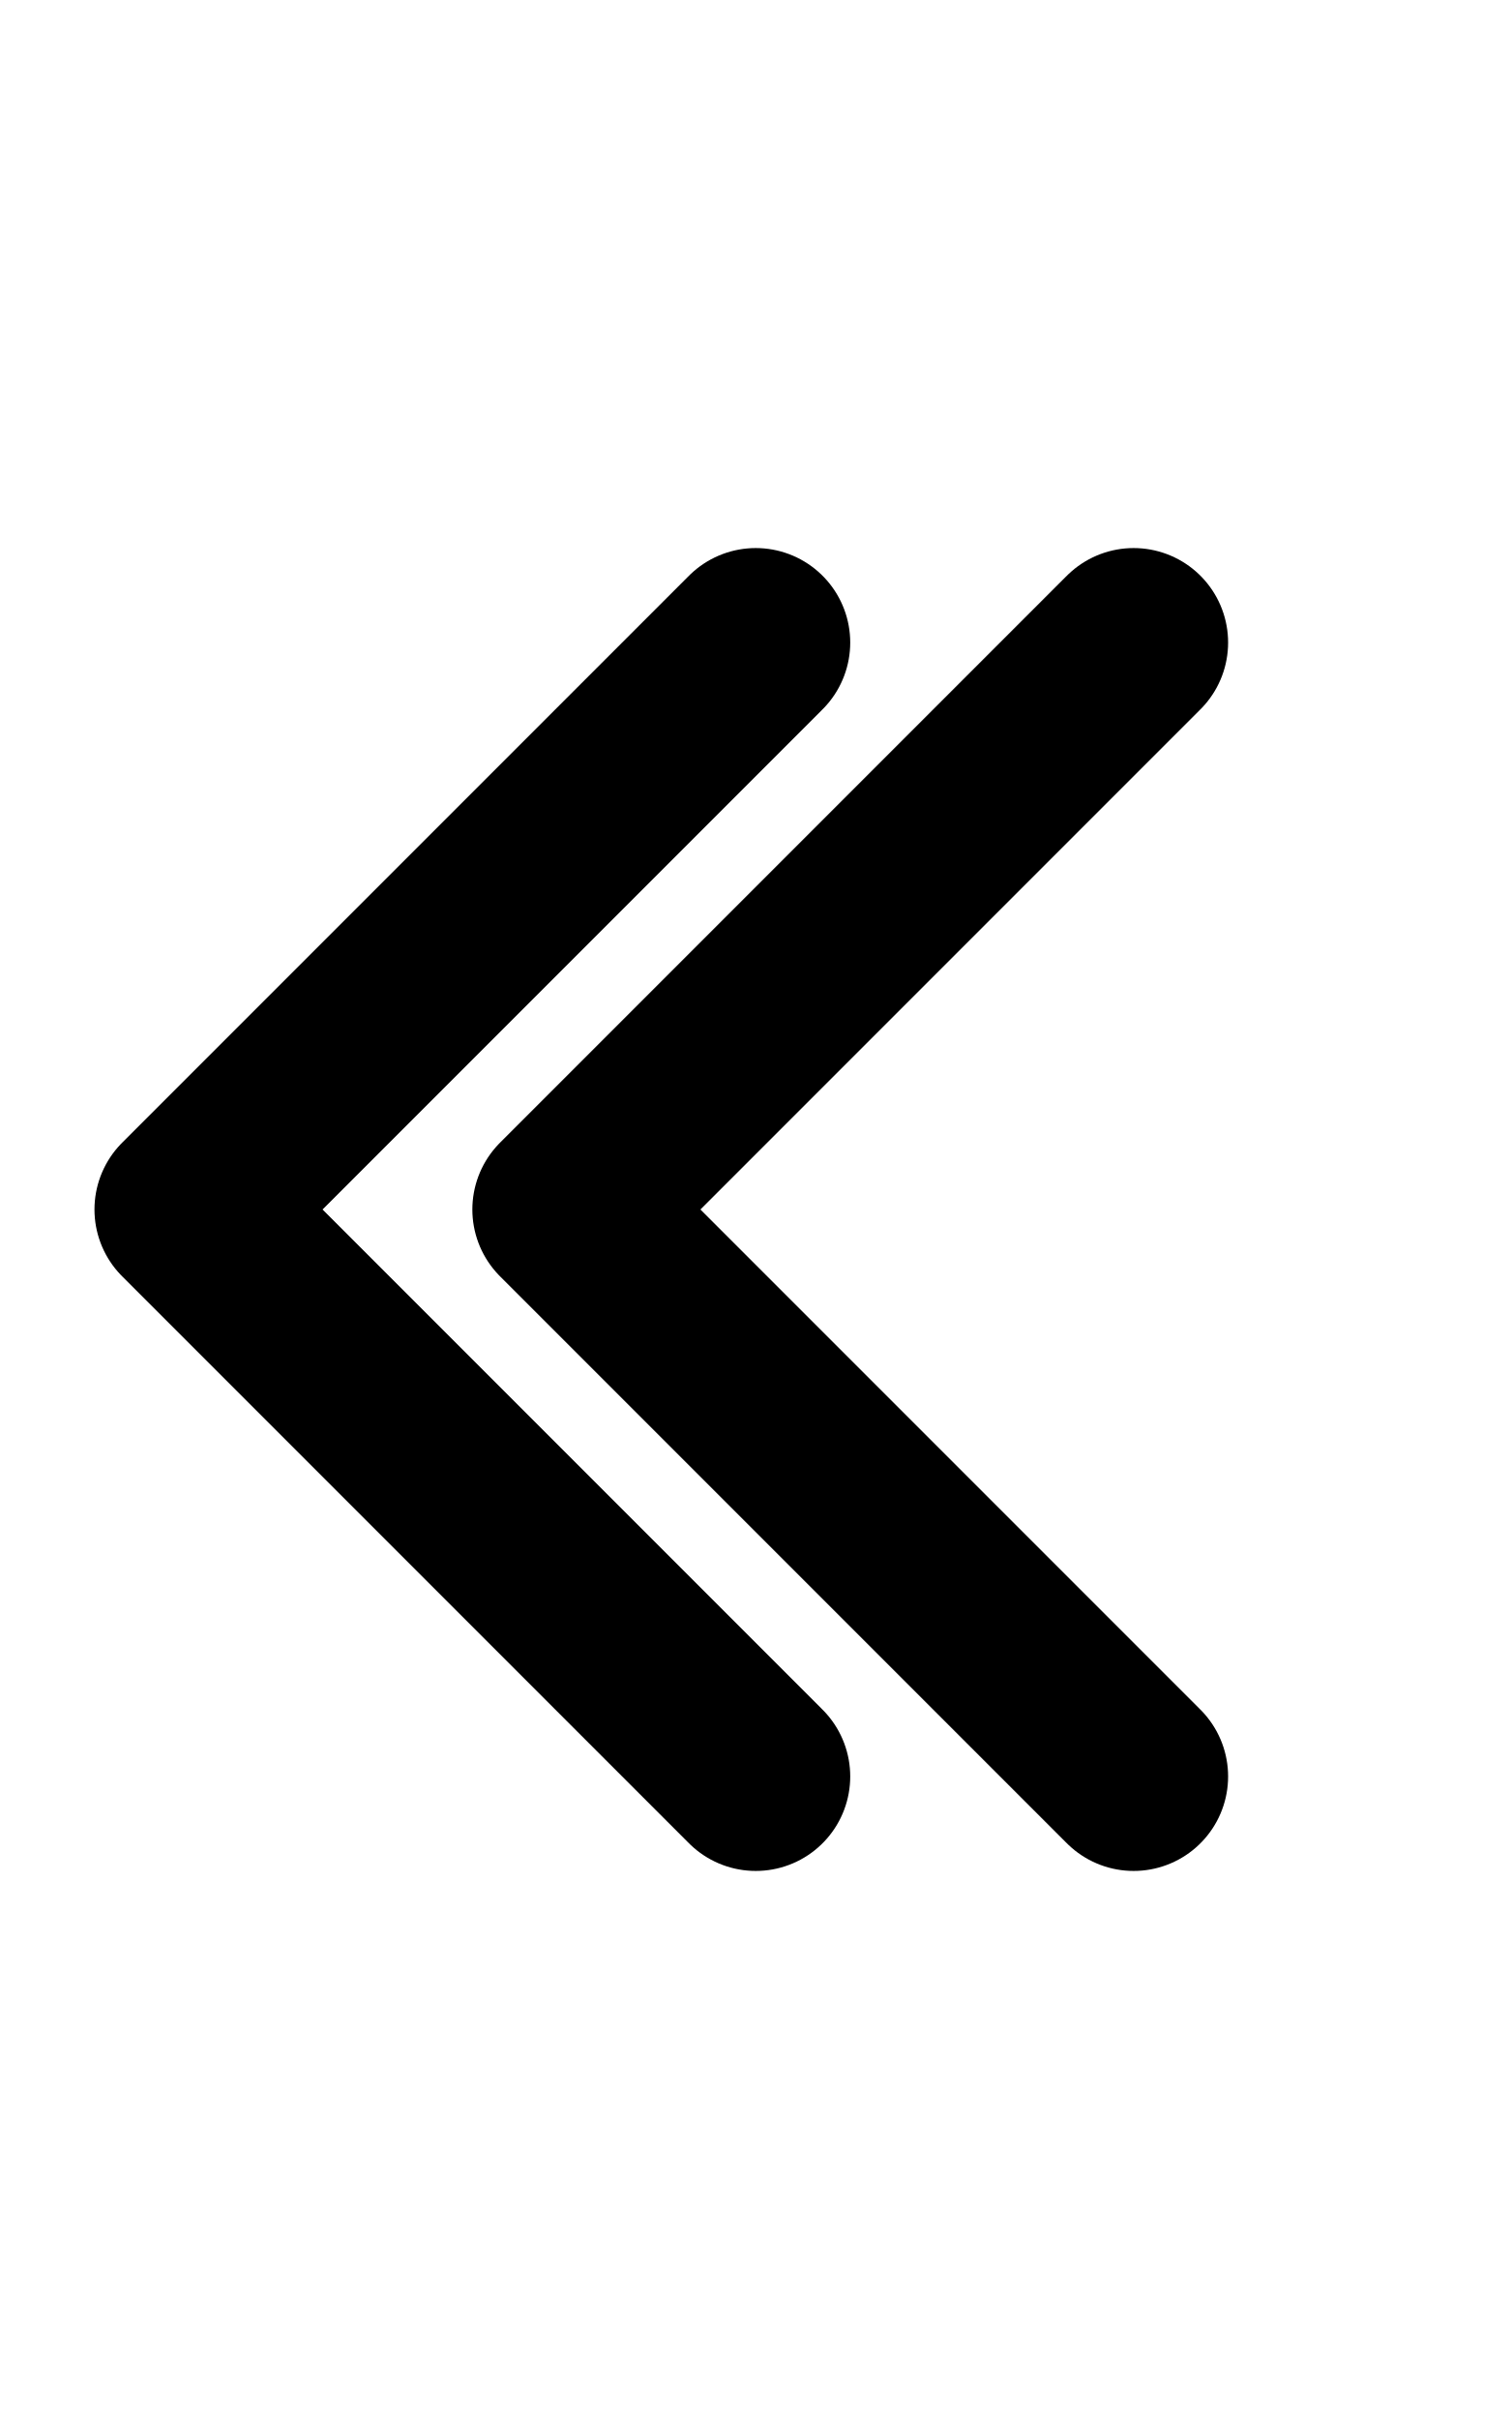
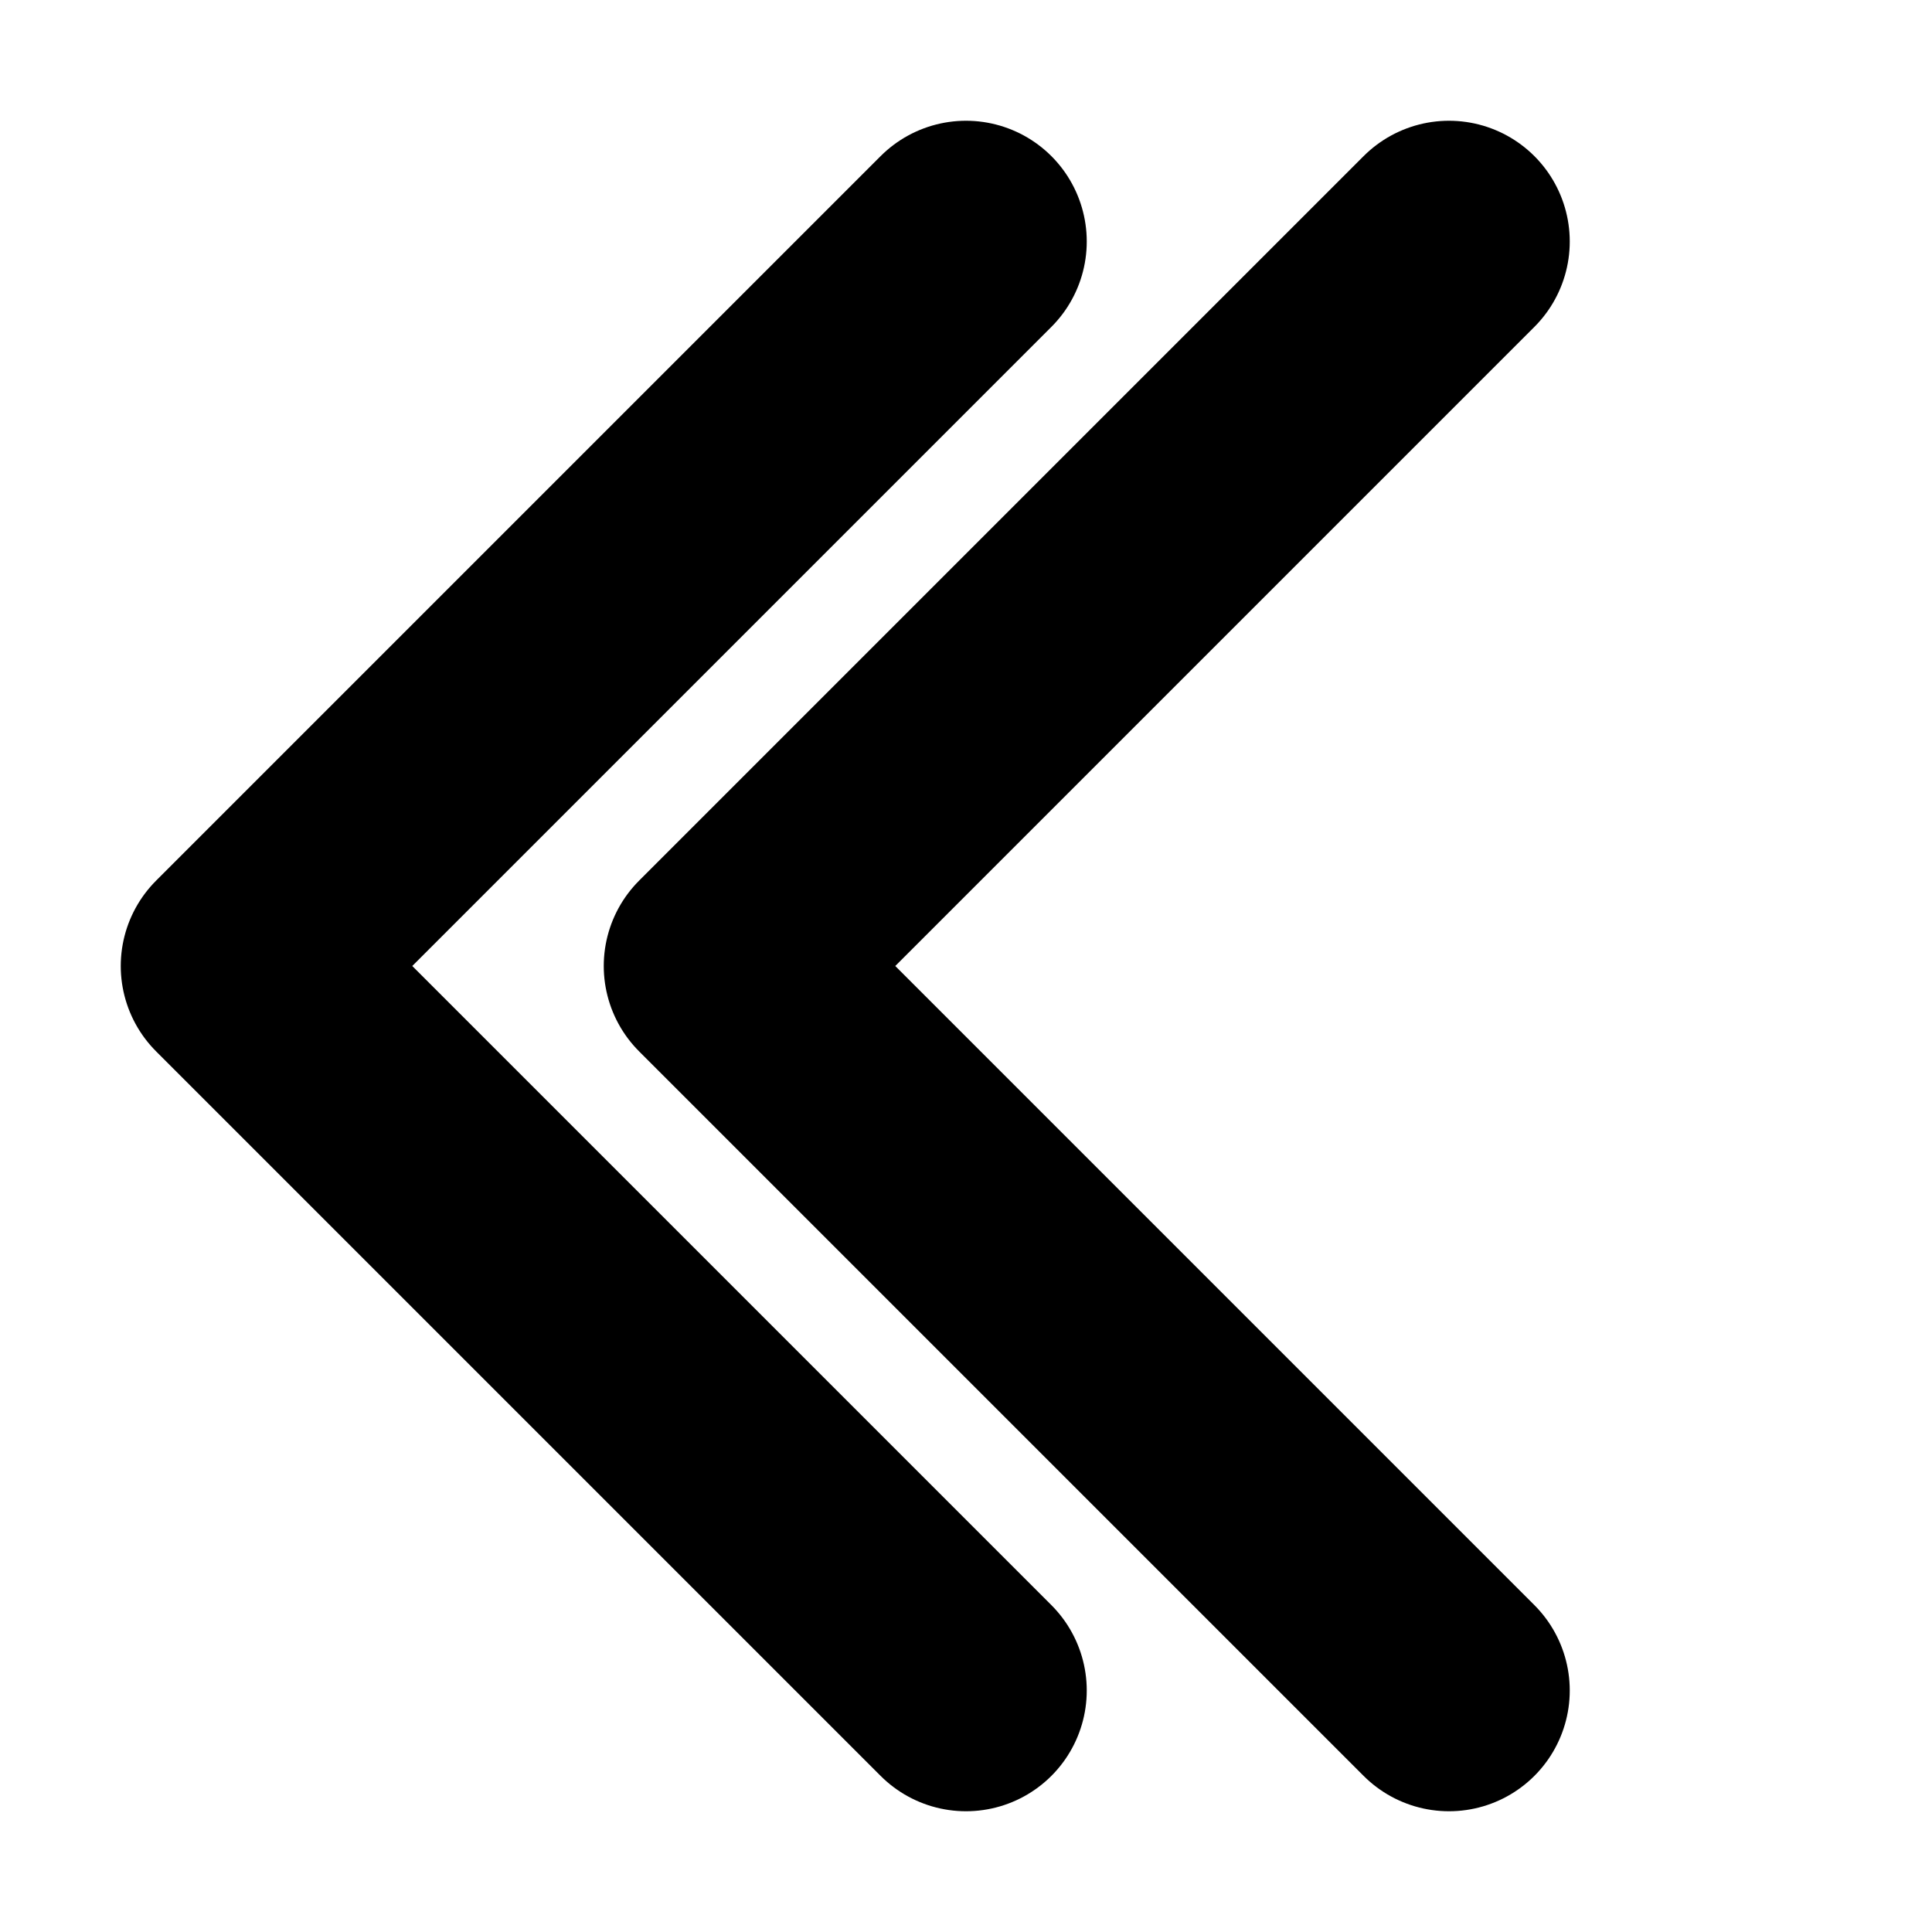
- <svg xmlns="http://www.w3.org/2000/svg" width="20px" height="32px" viewBox="0 0 8 8" fill="none" stroke="#000" stroke-linecap="round" stroke-linejoin="round">
+ <svg xmlns="http://www.w3.org/2000/svg" width="32px" height="32px" viewBox="0 0 8 8" fill="none" stroke="#000" stroke-linecap="round" stroke-linejoin="round">
  <polyline points="4 7 1 4 4 1" />
  <polyline points="6 7 3 4 6 1" />
</svg>
